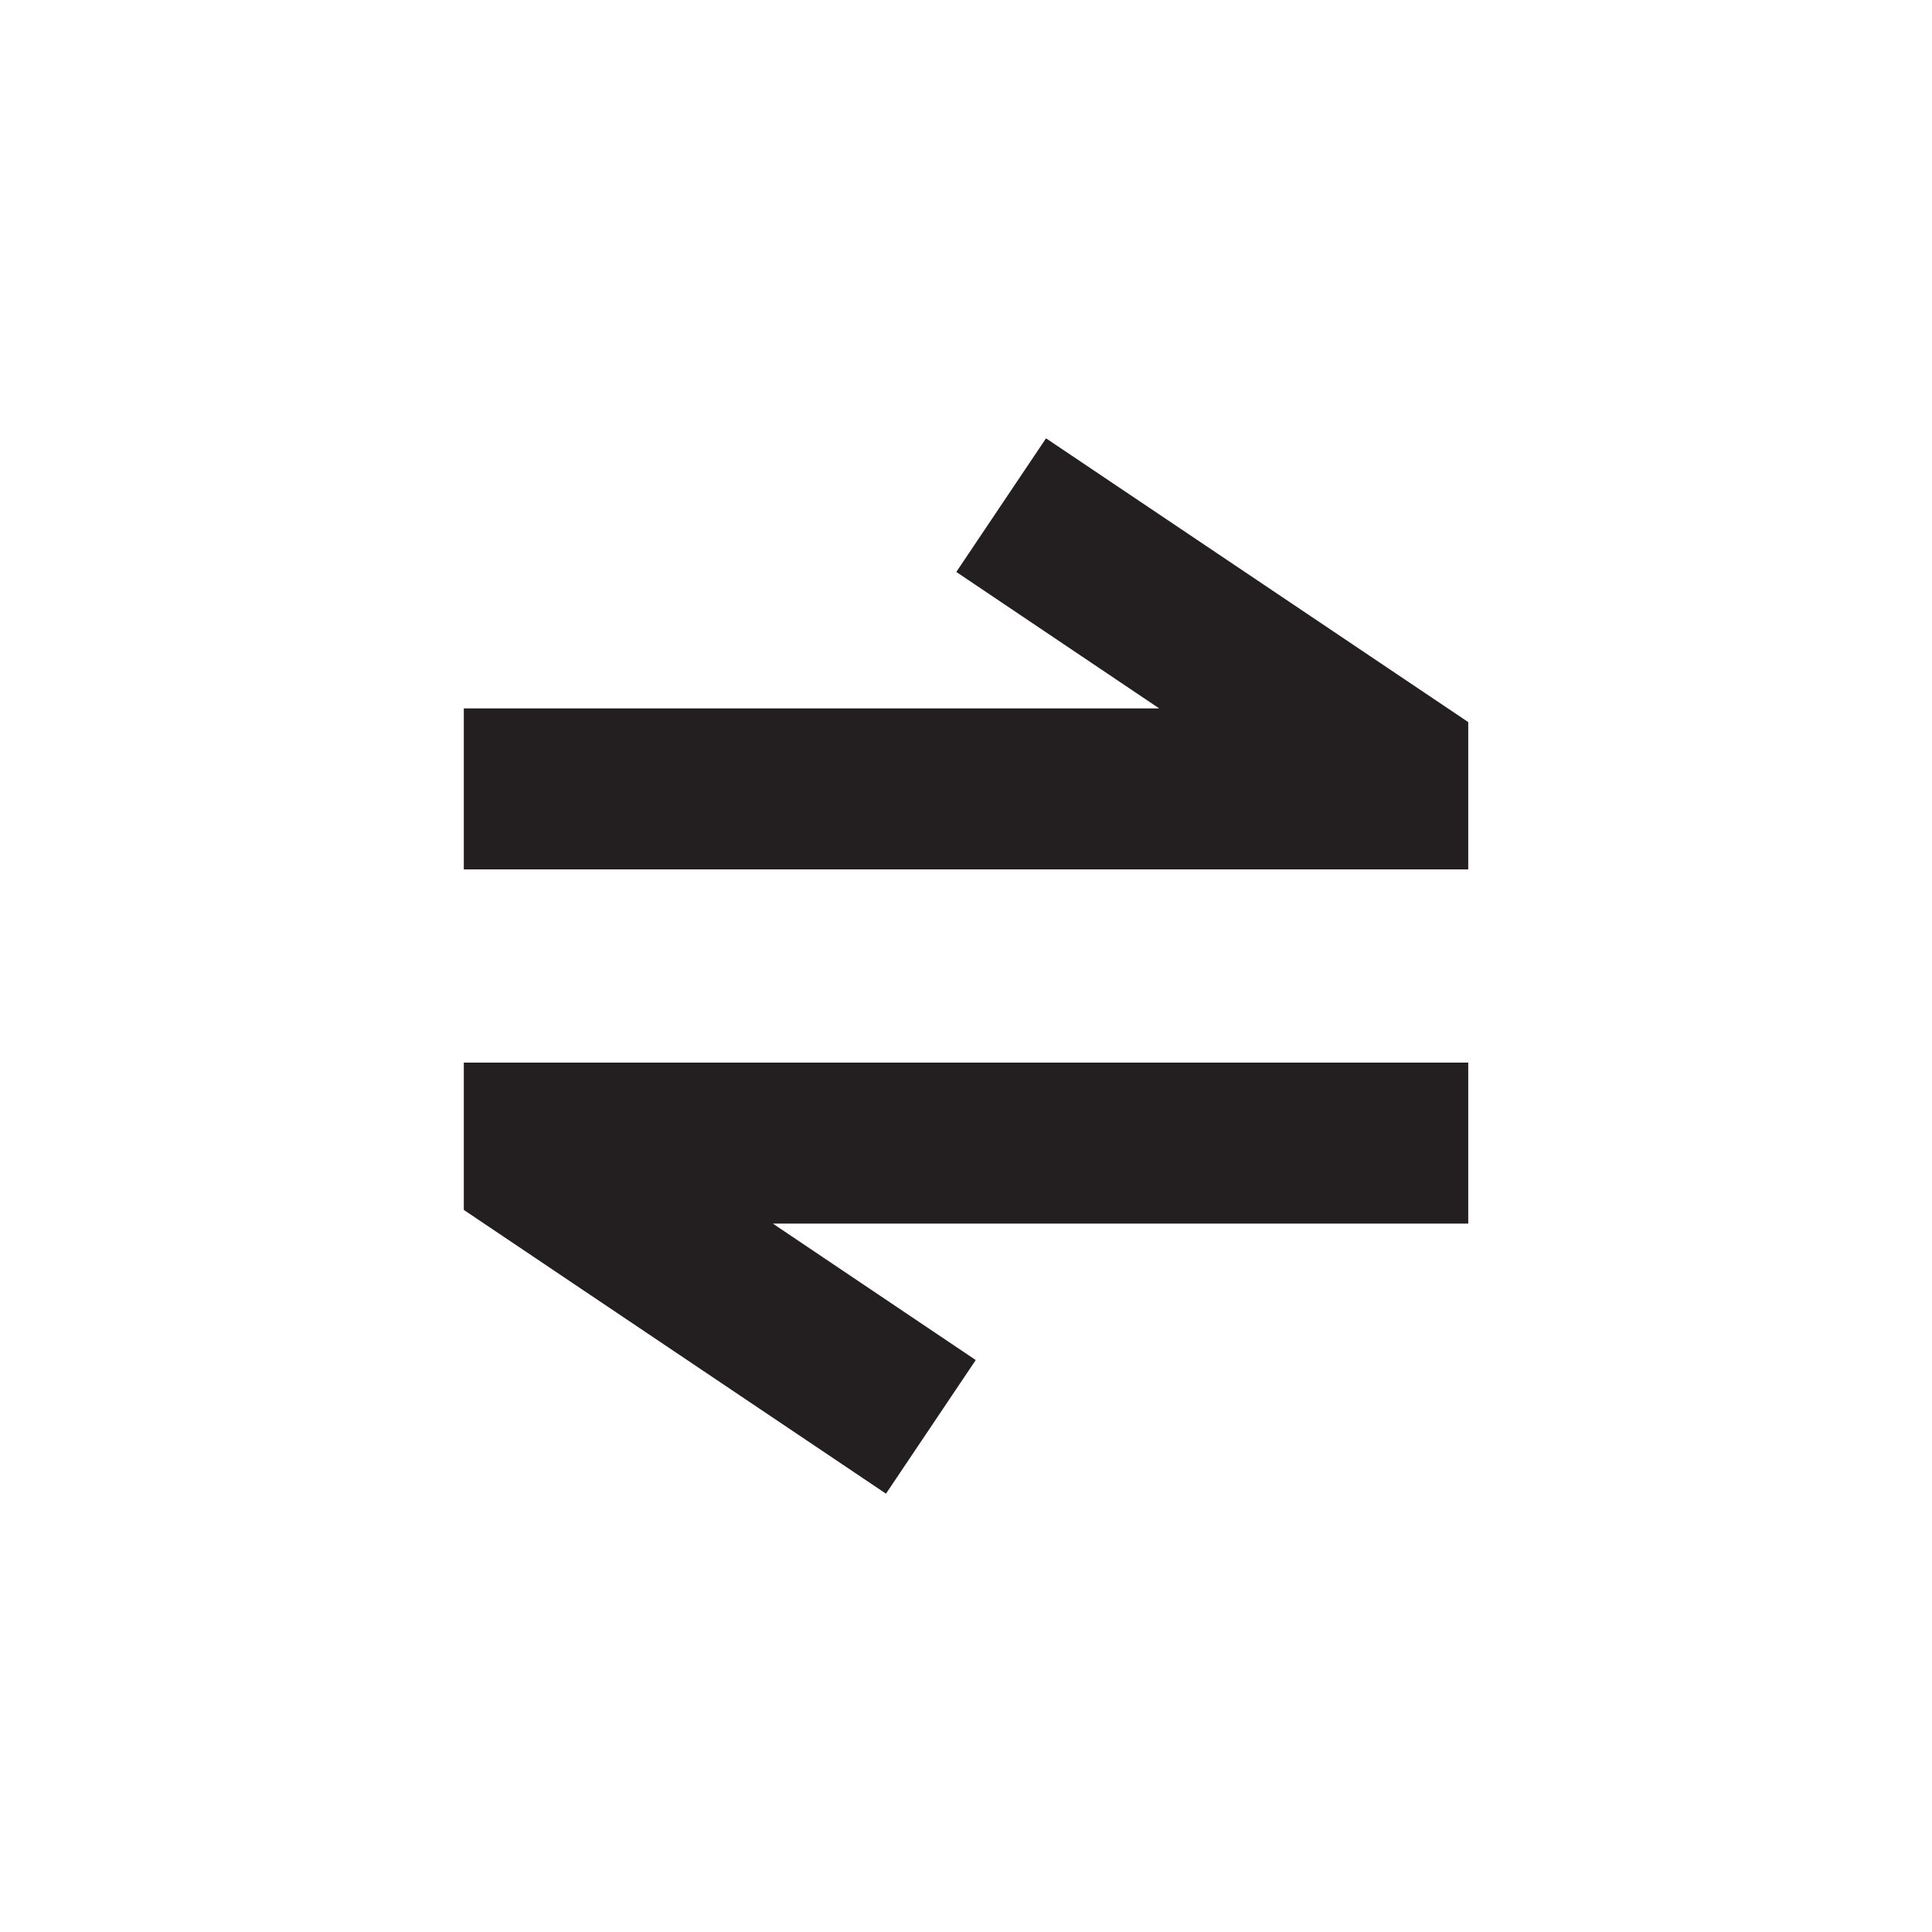
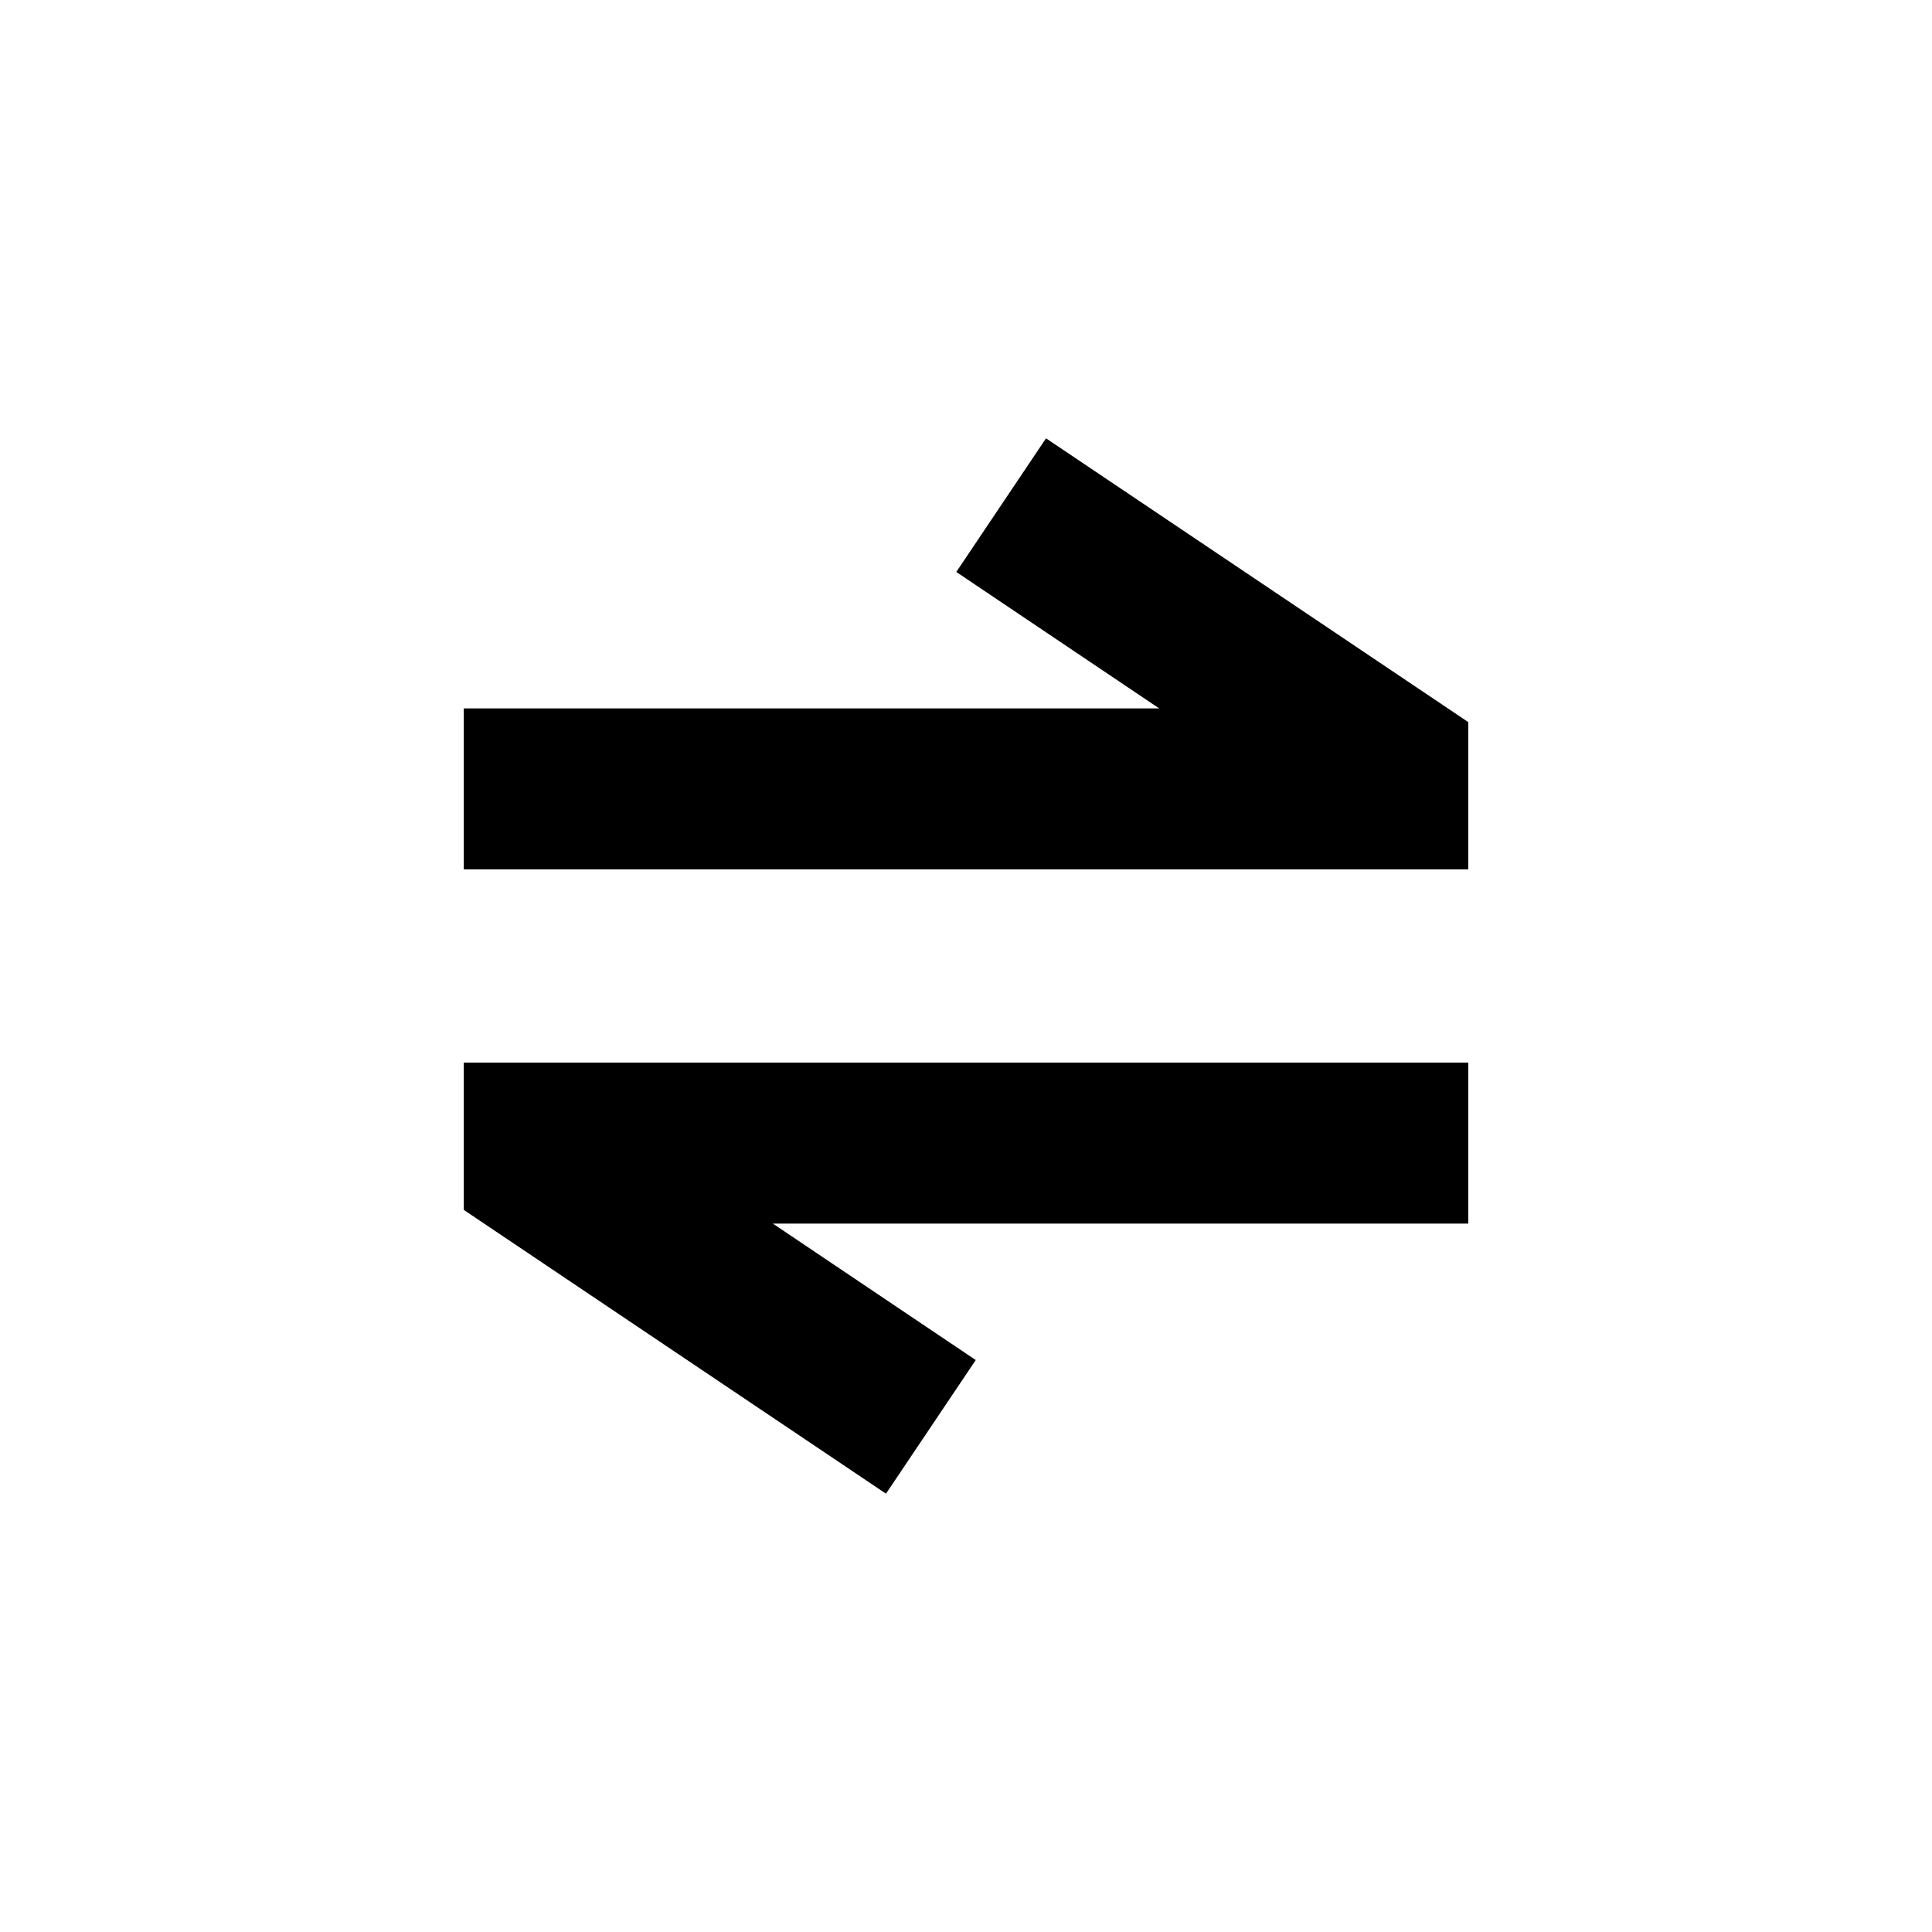
<svg xmlns="http://www.w3.org/2000/svg" width="48" height="48" viewBox="0 0 48 48" fill="none">
-   <path d="M36.478 21.6H11.523V17.6H28.8L23.759 14.21L25.988 10.89L36.478 17.94V21.6Z" fill="#231F20" />
-   <path d="M22.012 37.11L11.523 30.06V26.4H36.478V30.4H19.201L24.242 33.79L22.012 37.11Z" fill="#231F20" />
+   <path d="M36.478 21.6H11.523V17.6H28.8L23.759 14.21L25.988 10.89L36.478 17.94V21.6Z" fill="currentColor" />
+   <path d="M22.012 37.11L11.523 30.06V26.4H36.478V30.4H19.201L24.242 33.79L22.012 37.11Z" fill="currentColor" />
</svg>
